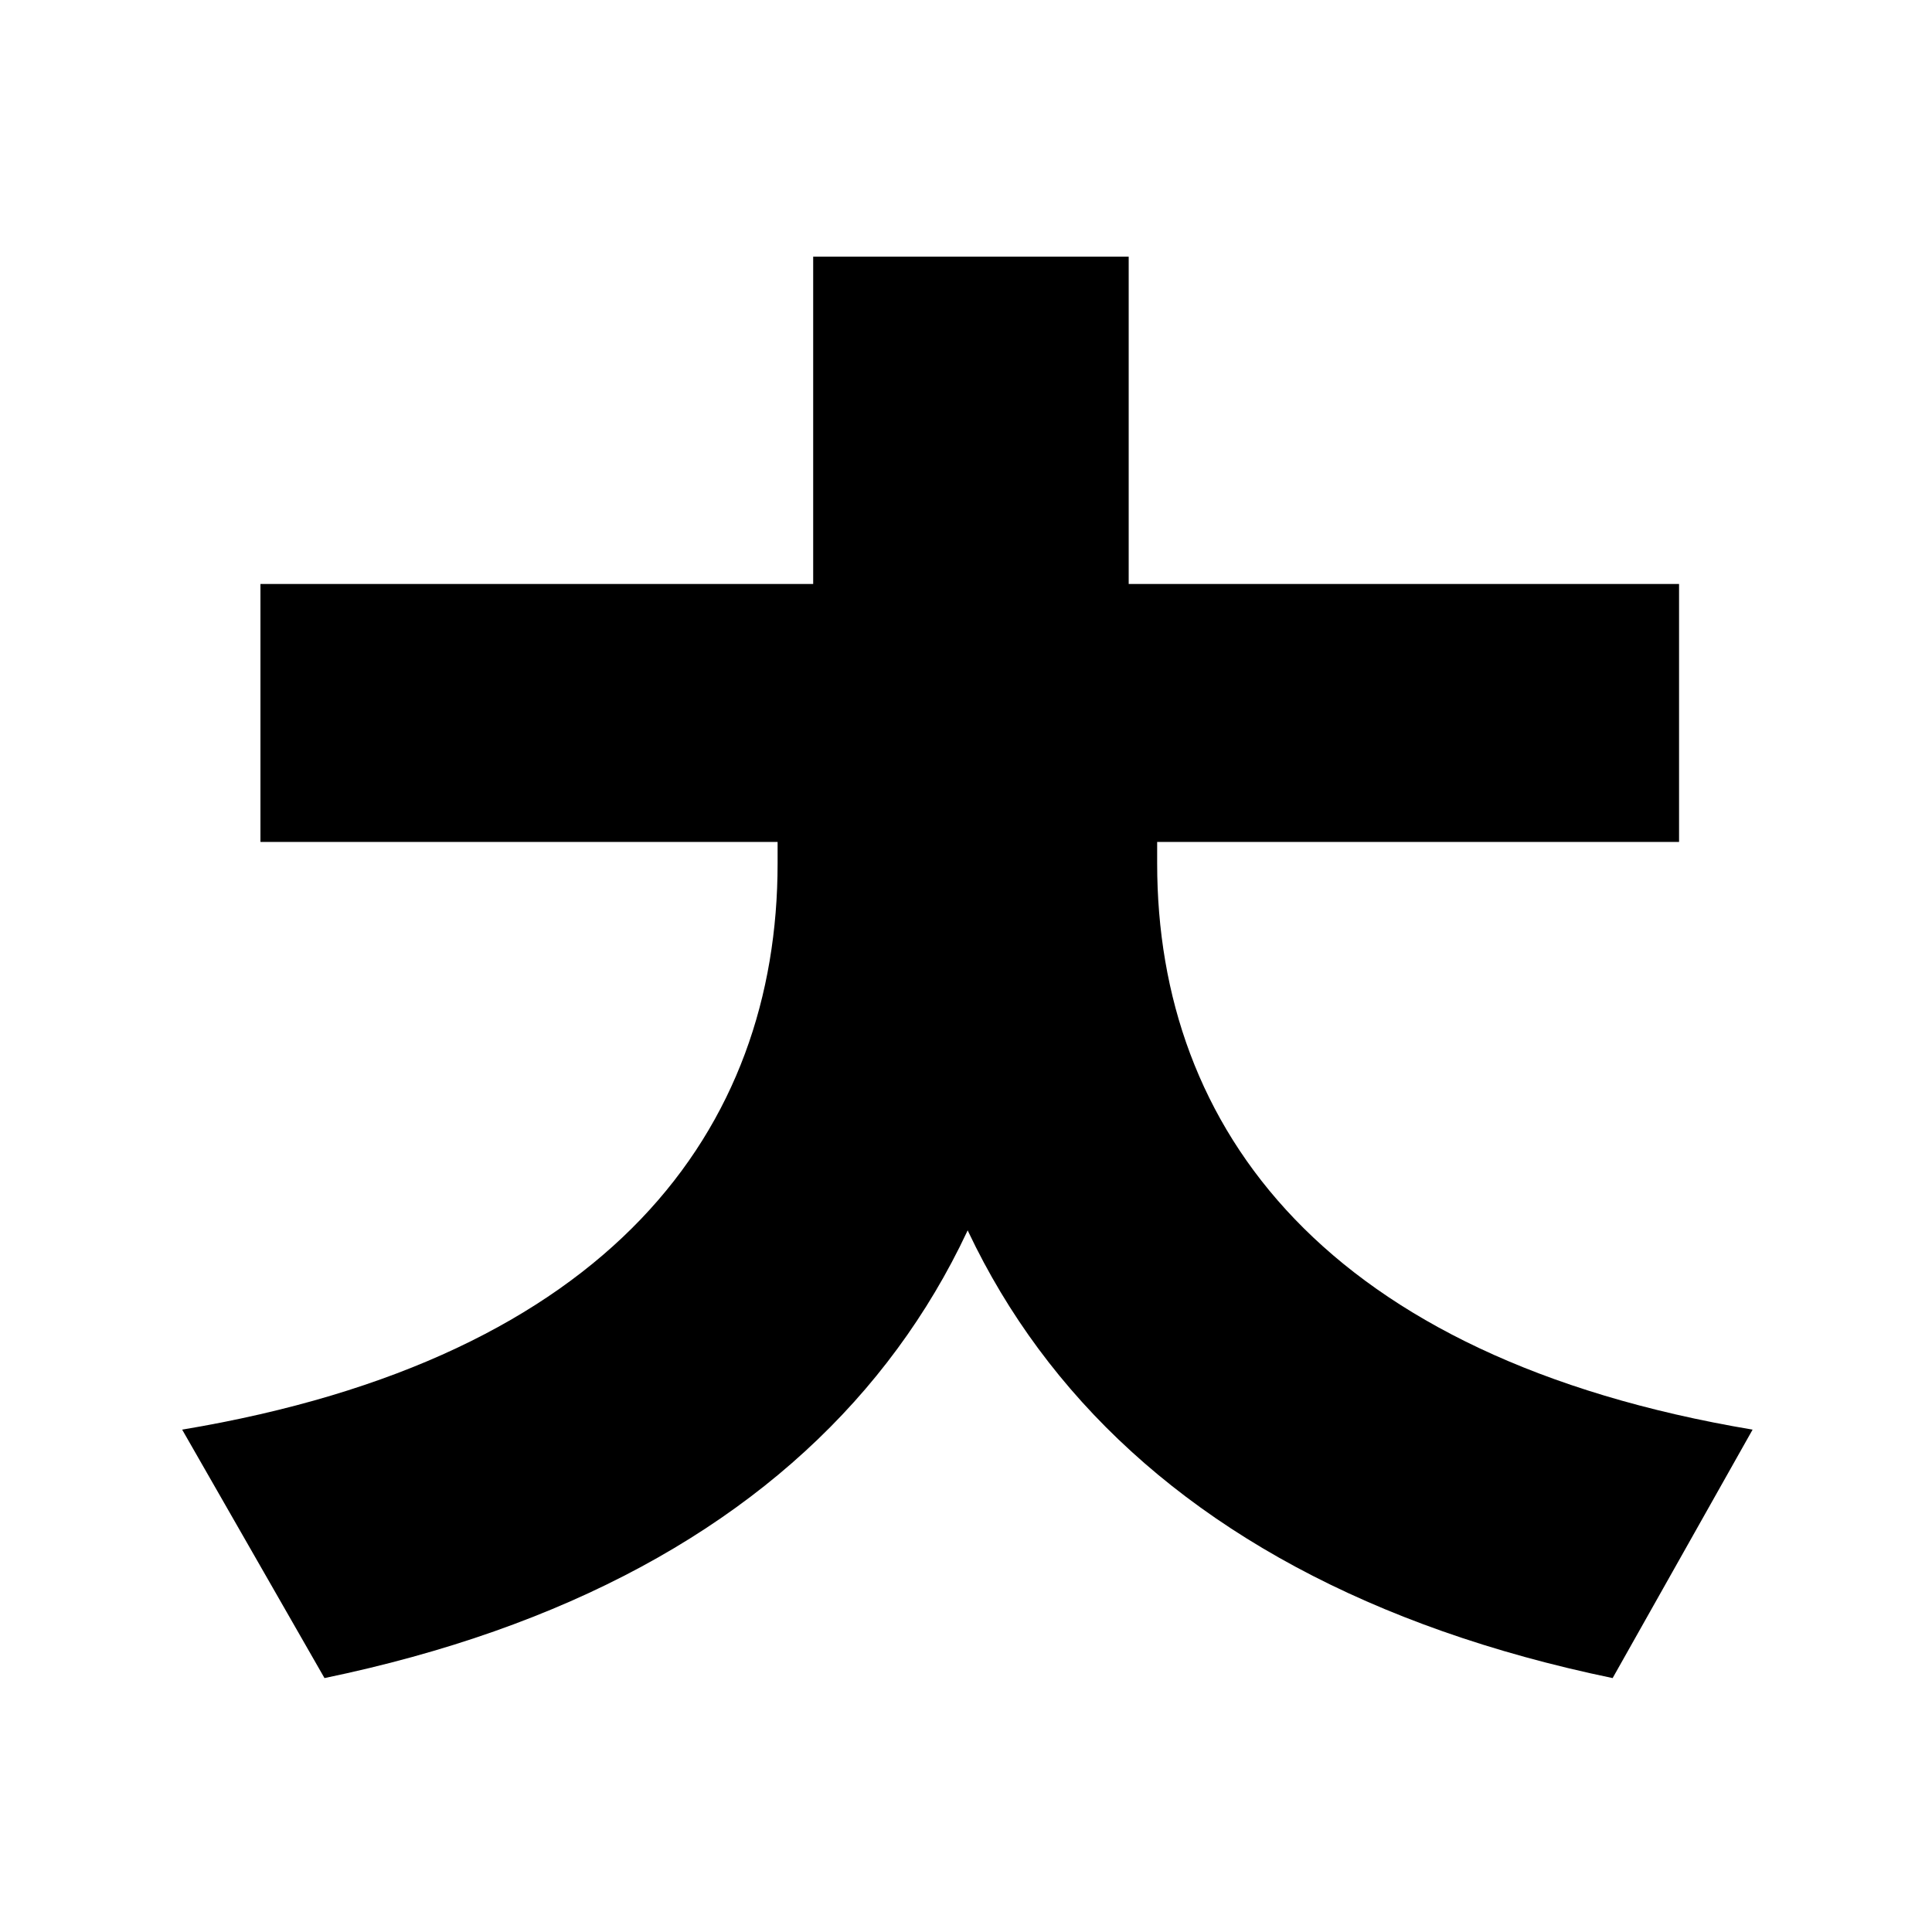
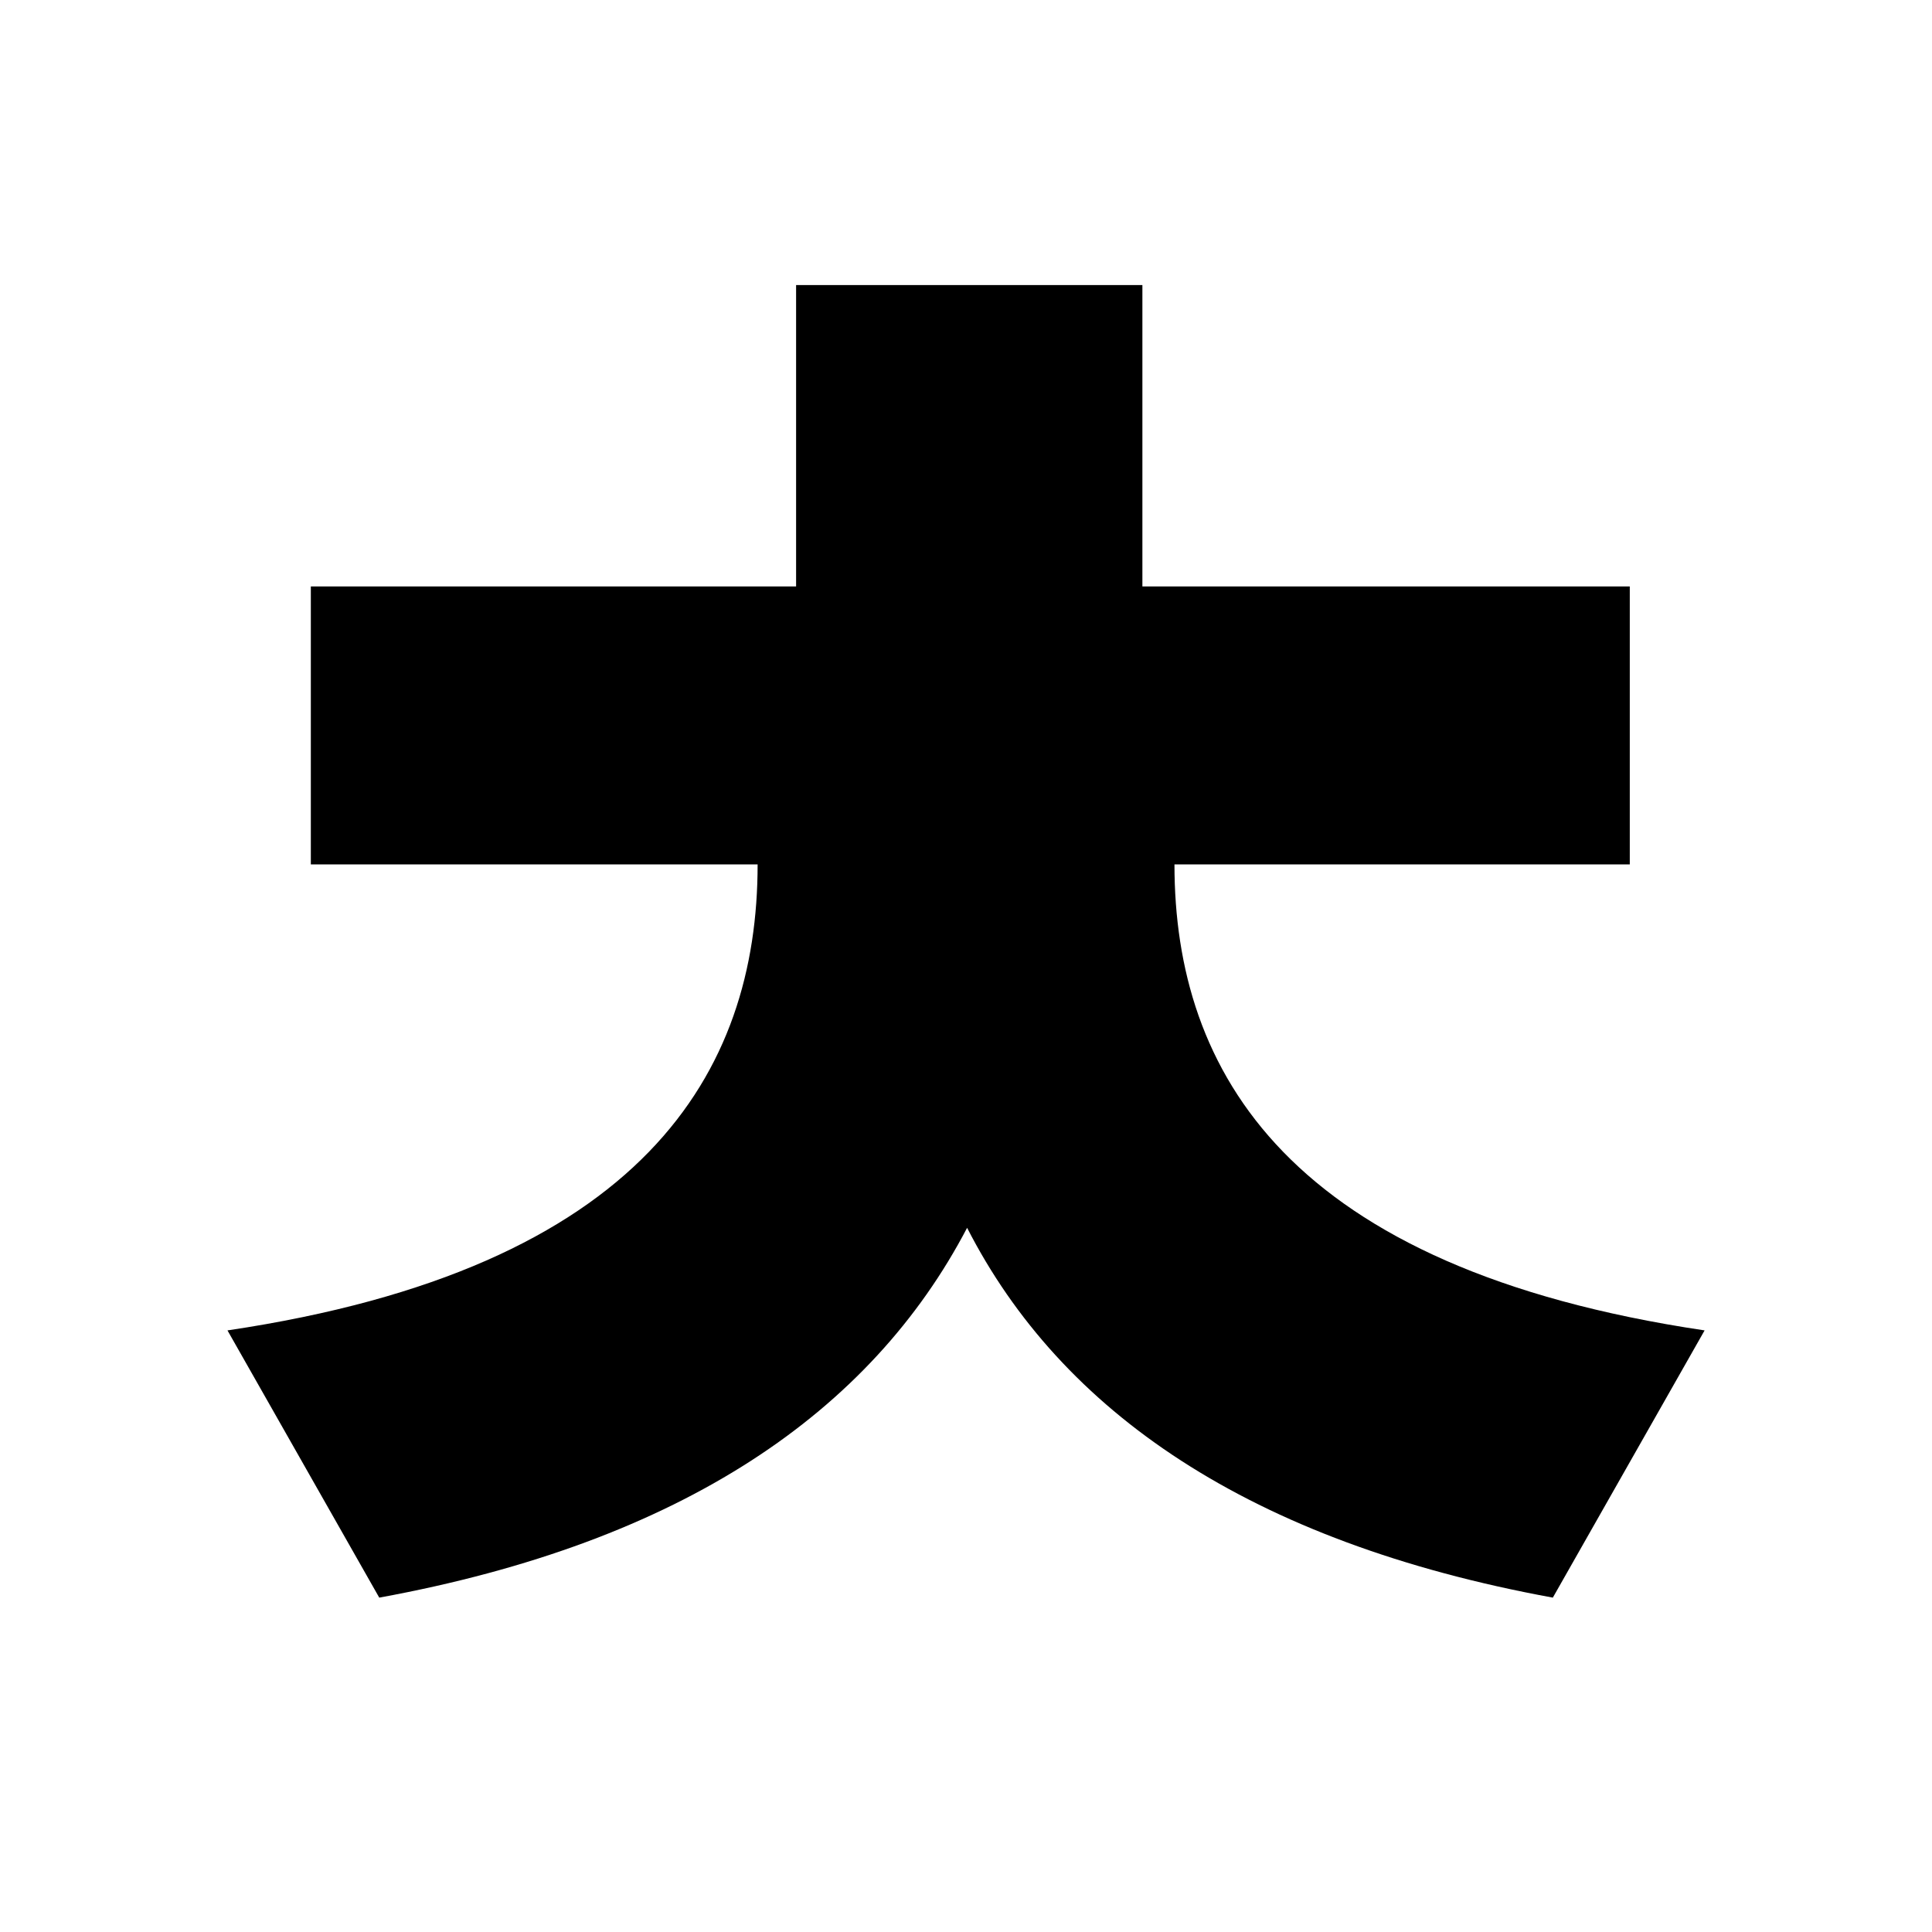
- <svg xmlns="http://www.w3.org/2000/svg" width="700" height="700" viewBox="0 0 700 700" fill="none">
-   <path d="M281.739 297.269H378.005V312.849C378.005 463.454 292.912 571.647 117.571 608L66 517.983C221.573 492.017 281.739 408.924 281.739 312.849V297.269ZM322.995 297.269H419.261V312.849C419.261 408.924 480.287 492.017 635 517.983L584.288 608C408.947 571.647 322.995 463.454 322.995 312.849V297.269ZM94.364 211.58H608.355V305.059H94.364V211.58ZM294.631 93H408.947V259.185H294.631V93Z" fill="black" />
+ <svg xmlns="http://www.w3.org/2000/svg" id="_레이어_1" data-name="레이어 1" viewBox="0 0 700 700">
+   <path d="m425.53,313.18c0,75.13,41.05,146.38,192.08,168.85l-54.99,96.82c-109.98-20.14-178.14-67.38-212.22-133.99-34.85,66.61-103.01,113.85-212.99,133.99l-54.99-96.82c151.03-22.46,192.08-93.72,192.08-168.85H112.62v-100.69h175.82v-109.21h125.47v109.21h176.59v100.69h-164.97Z" />
</svg>
